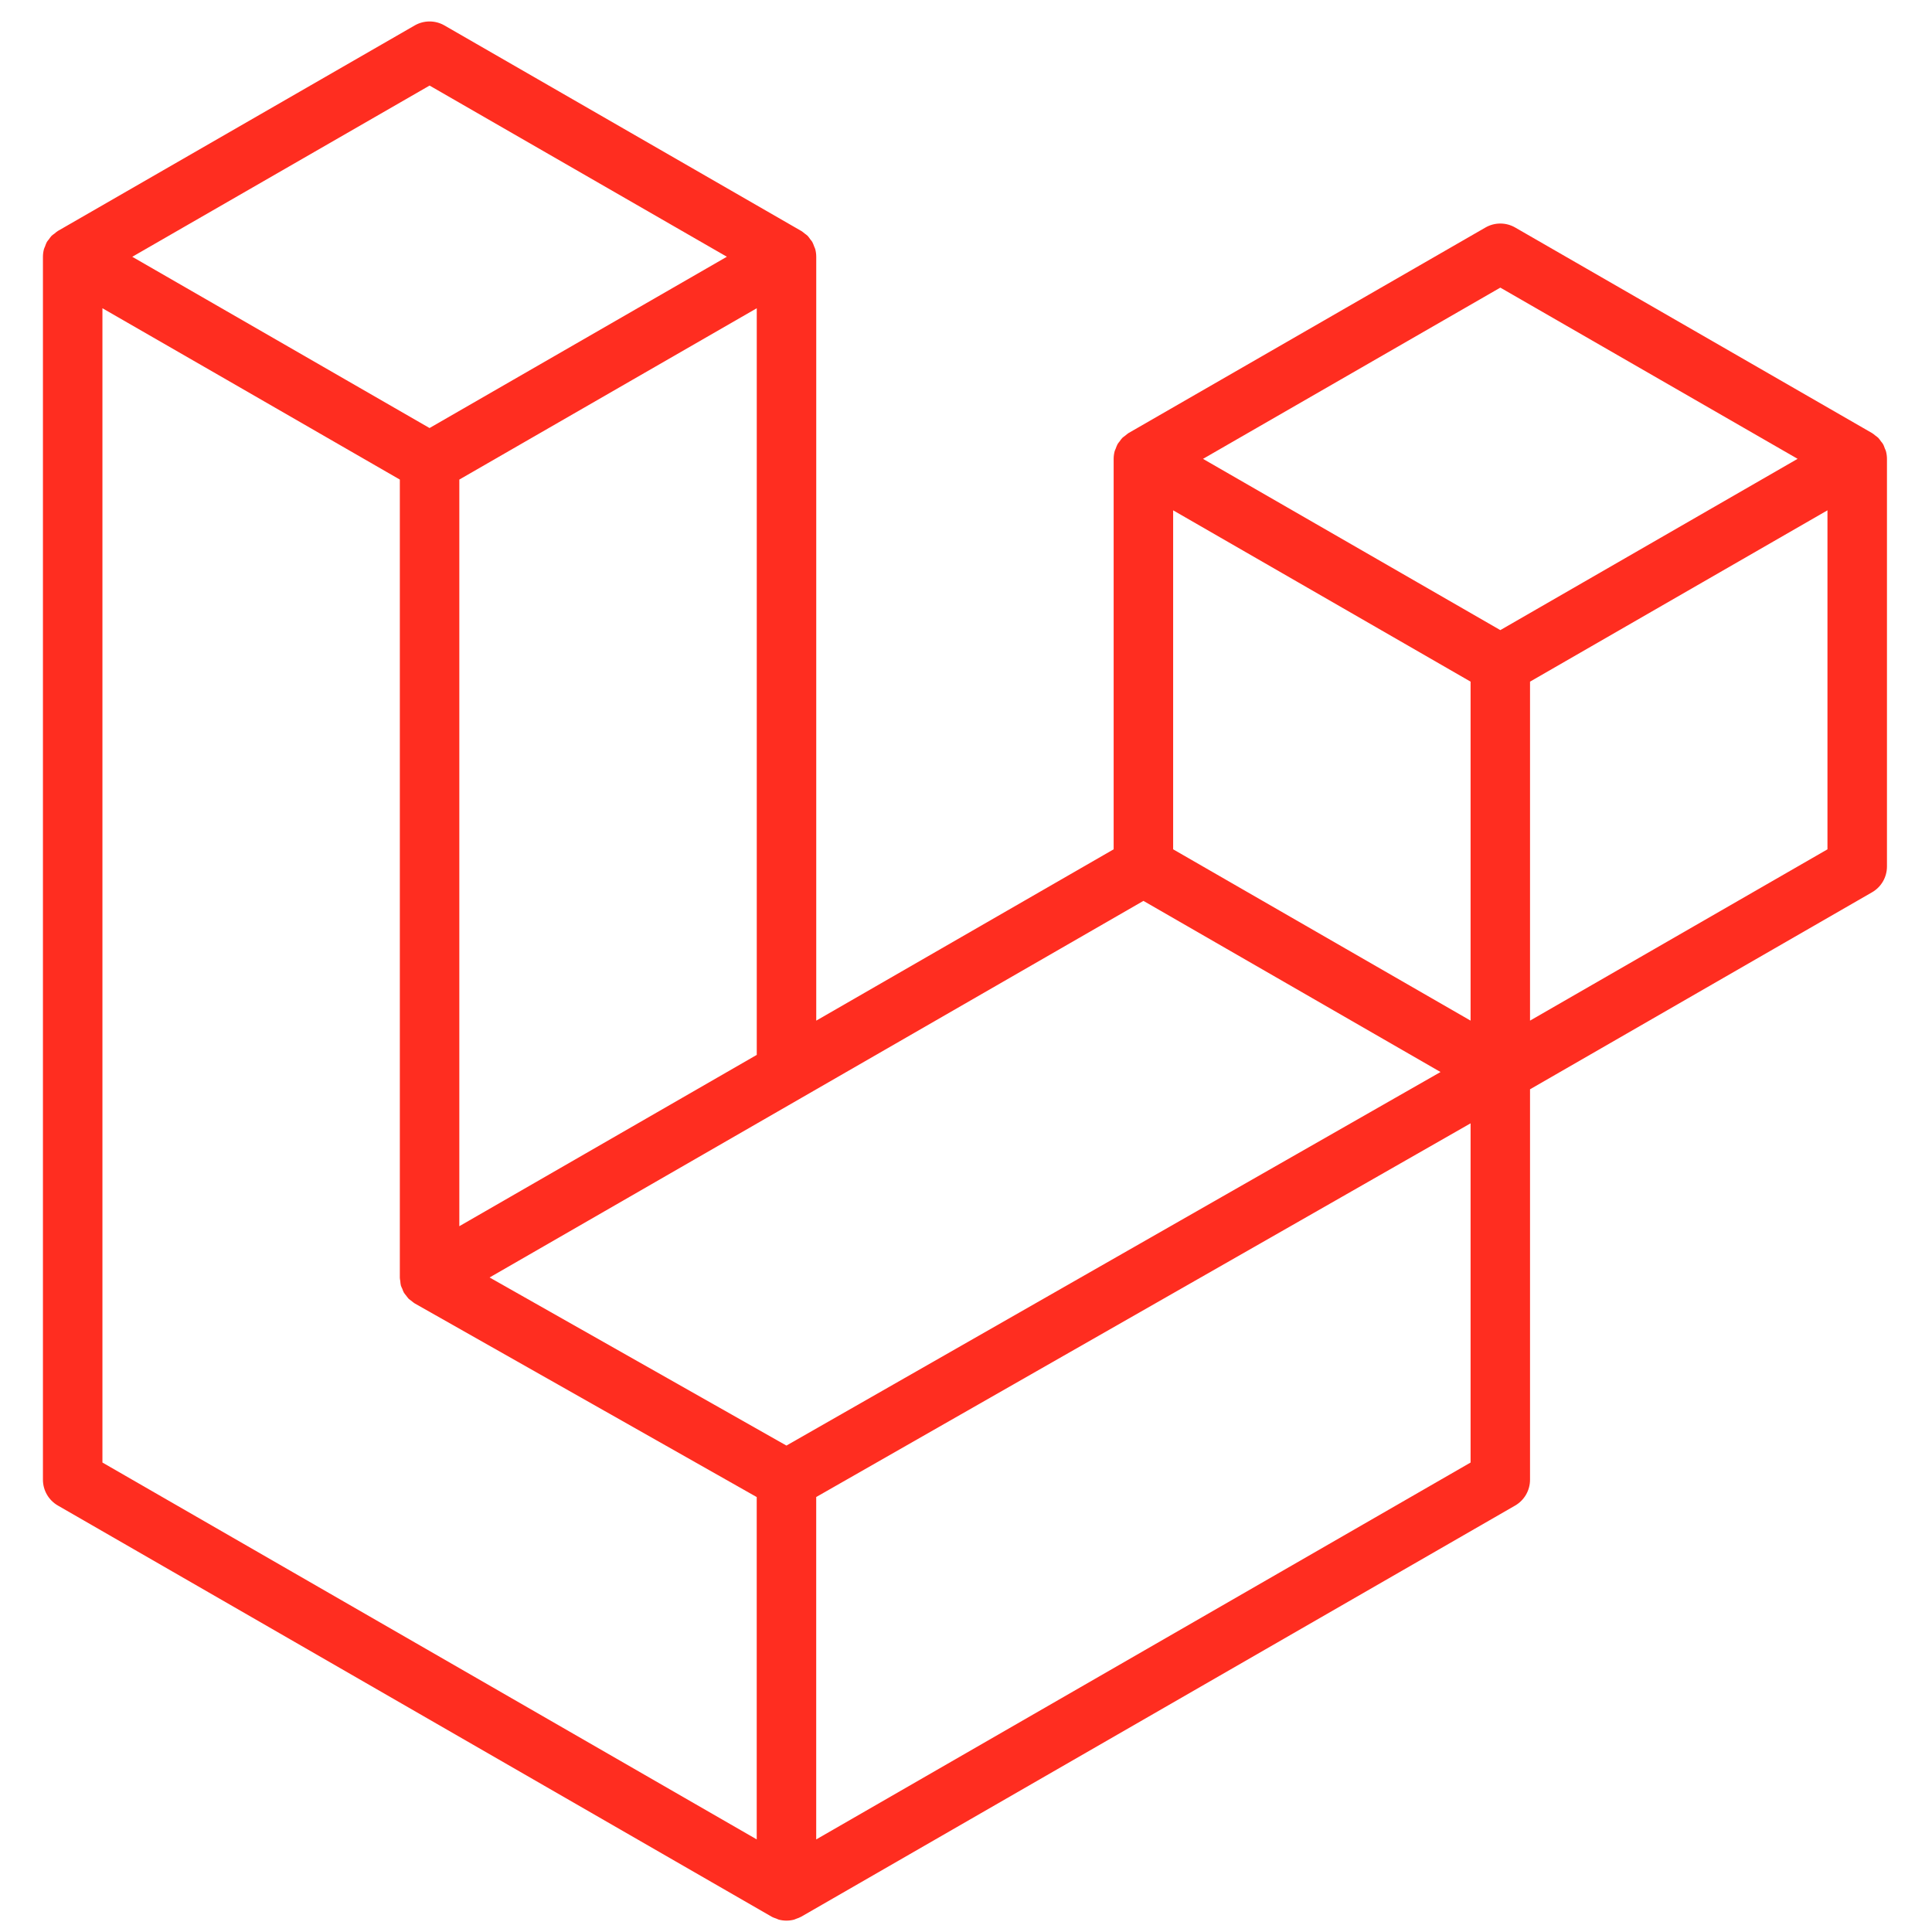
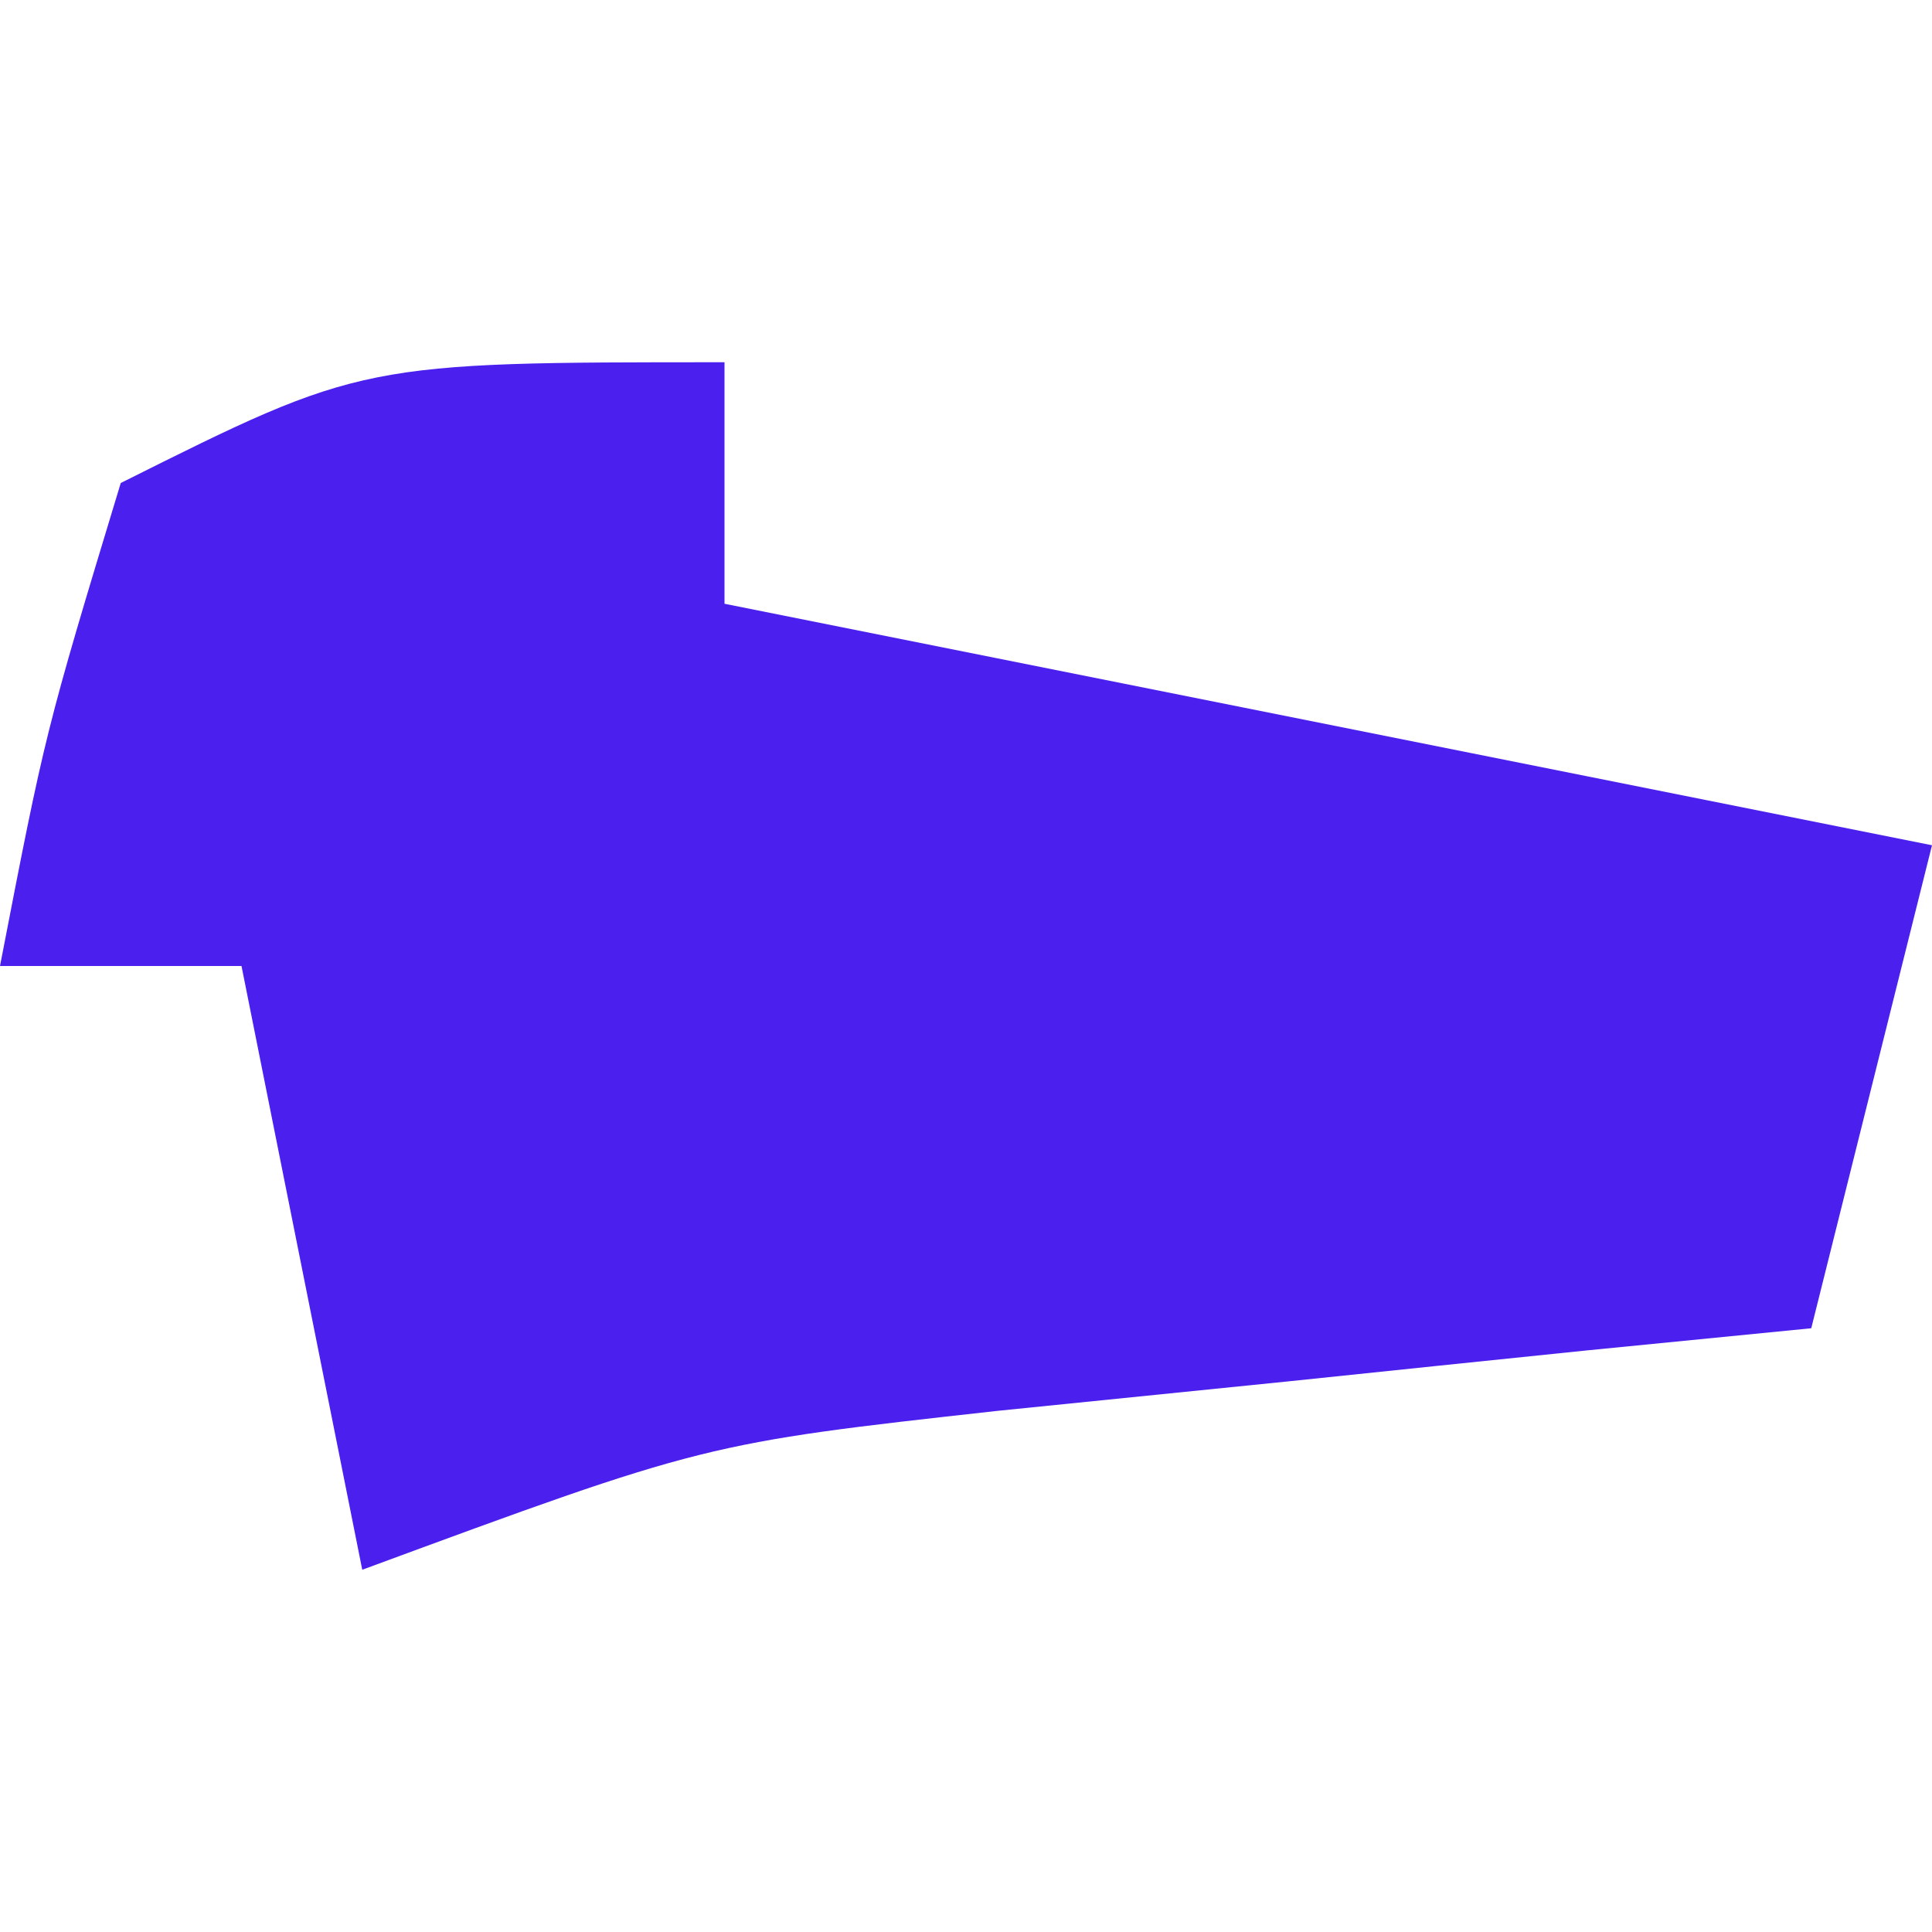
- <svg xmlns="http://www.w3.org/2000/svg" width="166" height="166" viewBox="0 0 166 166" fill="none">
-   <path fill-rule="evenodd" clip-rule="evenodd" d="M162.041 38.759C162.099 38.977 162.129 39.201 162.13 39.426V74.452C162.13 74.902 162.011 75.344 161.786 75.733C161.561 76.122 161.237 76.444 160.847 76.668L131.462 93.594V127.141C131.462 128.054 130.977 128.897 130.186 129.357L68.847 164.683C68.707 164.763 68.554 164.814 68.401 164.868C68.343 164.887 68.289 164.922 68.228 164.938C67.8 165.051 67.349 165.051 66.92 164.938C66.85 164.919 66.786 164.881 66.719 164.855C66.579 164.804 66.432 164.76 66.298 164.683L4.972 129.357C4.583 129.133 4.259 128.81 4.034 128.421C3.808 128.032 3.69 127.591 3.689 127.141L3.689 22.063C3.689 21.834 3.721 21.61 3.779 21.393C3.798 21.32 3.843 21.253 3.868 21.179C3.916 21.045 3.961 20.908 4.031 20.783C4.079 20.7 4.149 20.633 4.206 20.557C4.28 20.454 4.347 20.349 4.433 20.26C4.506 20.186 4.602 20.132 4.685 20.068C4.778 19.992 4.861 19.909 4.966 19.848L35.633 2.185C36.022 1.961 36.462 1.844 36.91 1.844C37.358 1.844 37.798 1.961 38.186 2.185L68.851 19.848H68.857C68.959 19.912 69.045 19.992 69.138 20.065C69.221 20.129 69.313 20.186 69.387 20.257C69.476 20.349 69.54 20.454 69.616 20.557C69.671 20.633 69.744 20.7 69.789 20.783C69.862 20.911 69.904 21.045 69.955 21.179C69.98 21.253 70.025 21.32 70.044 21.396C70.103 21.614 70.133 21.838 70.133 22.063V87.694L95.686 72.974V39.423C95.686 39.2 95.718 38.973 95.775 38.759C95.798 38.683 95.839 38.615 95.865 38.542C95.916 38.408 95.96 38.271 96.031 38.146C96.079 38.063 96.149 37.996 96.203 37.92C96.279 37.818 96.343 37.712 96.433 37.623C96.506 37.549 96.599 37.495 96.681 37.431C96.777 37.355 96.86 37.272 96.962 37.211L127.633 19.548C128.021 19.324 128.461 19.206 128.91 19.206C129.358 19.206 129.798 19.324 130.186 19.548L160.85 37.211C160.959 37.275 161.042 37.355 161.137 37.428C161.217 37.492 161.31 37.549 161.383 37.62C161.473 37.712 161.536 37.818 161.613 37.92C161.67 37.996 161.741 38.063 161.785 38.146C161.859 38.271 161.9 38.408 161.951 38.542C161.98 38.615 162.021 38.683 162.041 38.759ZM157.018 72.974V43.848L146.287 50.028L131.462 58.568V87.694L157.021 72.974H157.018ZM126.354 125.663V96.518L111.771 104.85L70.13 128.626V158.046L126.354 125.663ZM8.801 26.485V125.663L65.018 158.043V128.629L35.649 112L35.64 111.994L35.627 111.988C35.528 111.93 35.445 111.847 35.353 111.777C35.273 111.713 35.18 111.662 35.11 111.592L35.104 111.582C35.021 111.502 34.963 111.403 34.893 111.314C34.829 111.228 34.753 111.154 34.702 111.065L34.699 111.055C34.641 110.96 34.606 110.845 34.565 110.736C34.523 110.64 34.469 110.551 34.443 110.449C34.411 110.328 34.405 110.197 34.392 110.072C34.379 109.976 34.354 109.881 34.354 109.785V109.778V41.205L19.532 32.662L8.801 26.485ZM36.913 7.35L11.364 22.063L36.907 36.777L62.453 22.06L36.907 7.35H36.913ZM50.2 99.174L65.022 90.637V26.485L54.291 32.665L39.466 41.205V105.357L50.2 99.174ZM128.91 24.713L103.363 39.426L128.91 54.14L154.453 39.423L128.91 24.713ZM126.354 58.568L111.529 50.028L100.798 43.848V72.974L115.619 81.511L126.354 87.694V58.568ZM67.571 124.205L105.042 102.803L123.772 92.109L98.245 77.405L68.854 94.334L42.066 109.762L67.571 124.205Z" fill="#FF2D20" />
+ <svg xmlns="http://www.w3.org/2000/svg" version="1.1" width="16" height="16">
+   <path d="M0 0 C0 0.66 0 1.32 0 2 C3.3 2.66 6.6 3.32 10 4 C9.67 5.32 9.34 6.64 9 8 C8.385 8.061 7.77 8.121 7.137 8.184 C5.924 8.309 5.924 8.309 4.688 8.438 C3.887 8.519 3.086 8.6 2.262 8.684 C-0.161 8.953 -0.161 8.953 -3 10 C-3.33 8.35 -3.66 6.7 -4 5 C-4.66 5 -5.32 5 -6 5 C-5.625 3.062 -5.625 3.062 -5 1 C-3 0 -3 0 0 0 Z " fill="#4B1FEE" transform="translate(6,3)" />
</svg>
